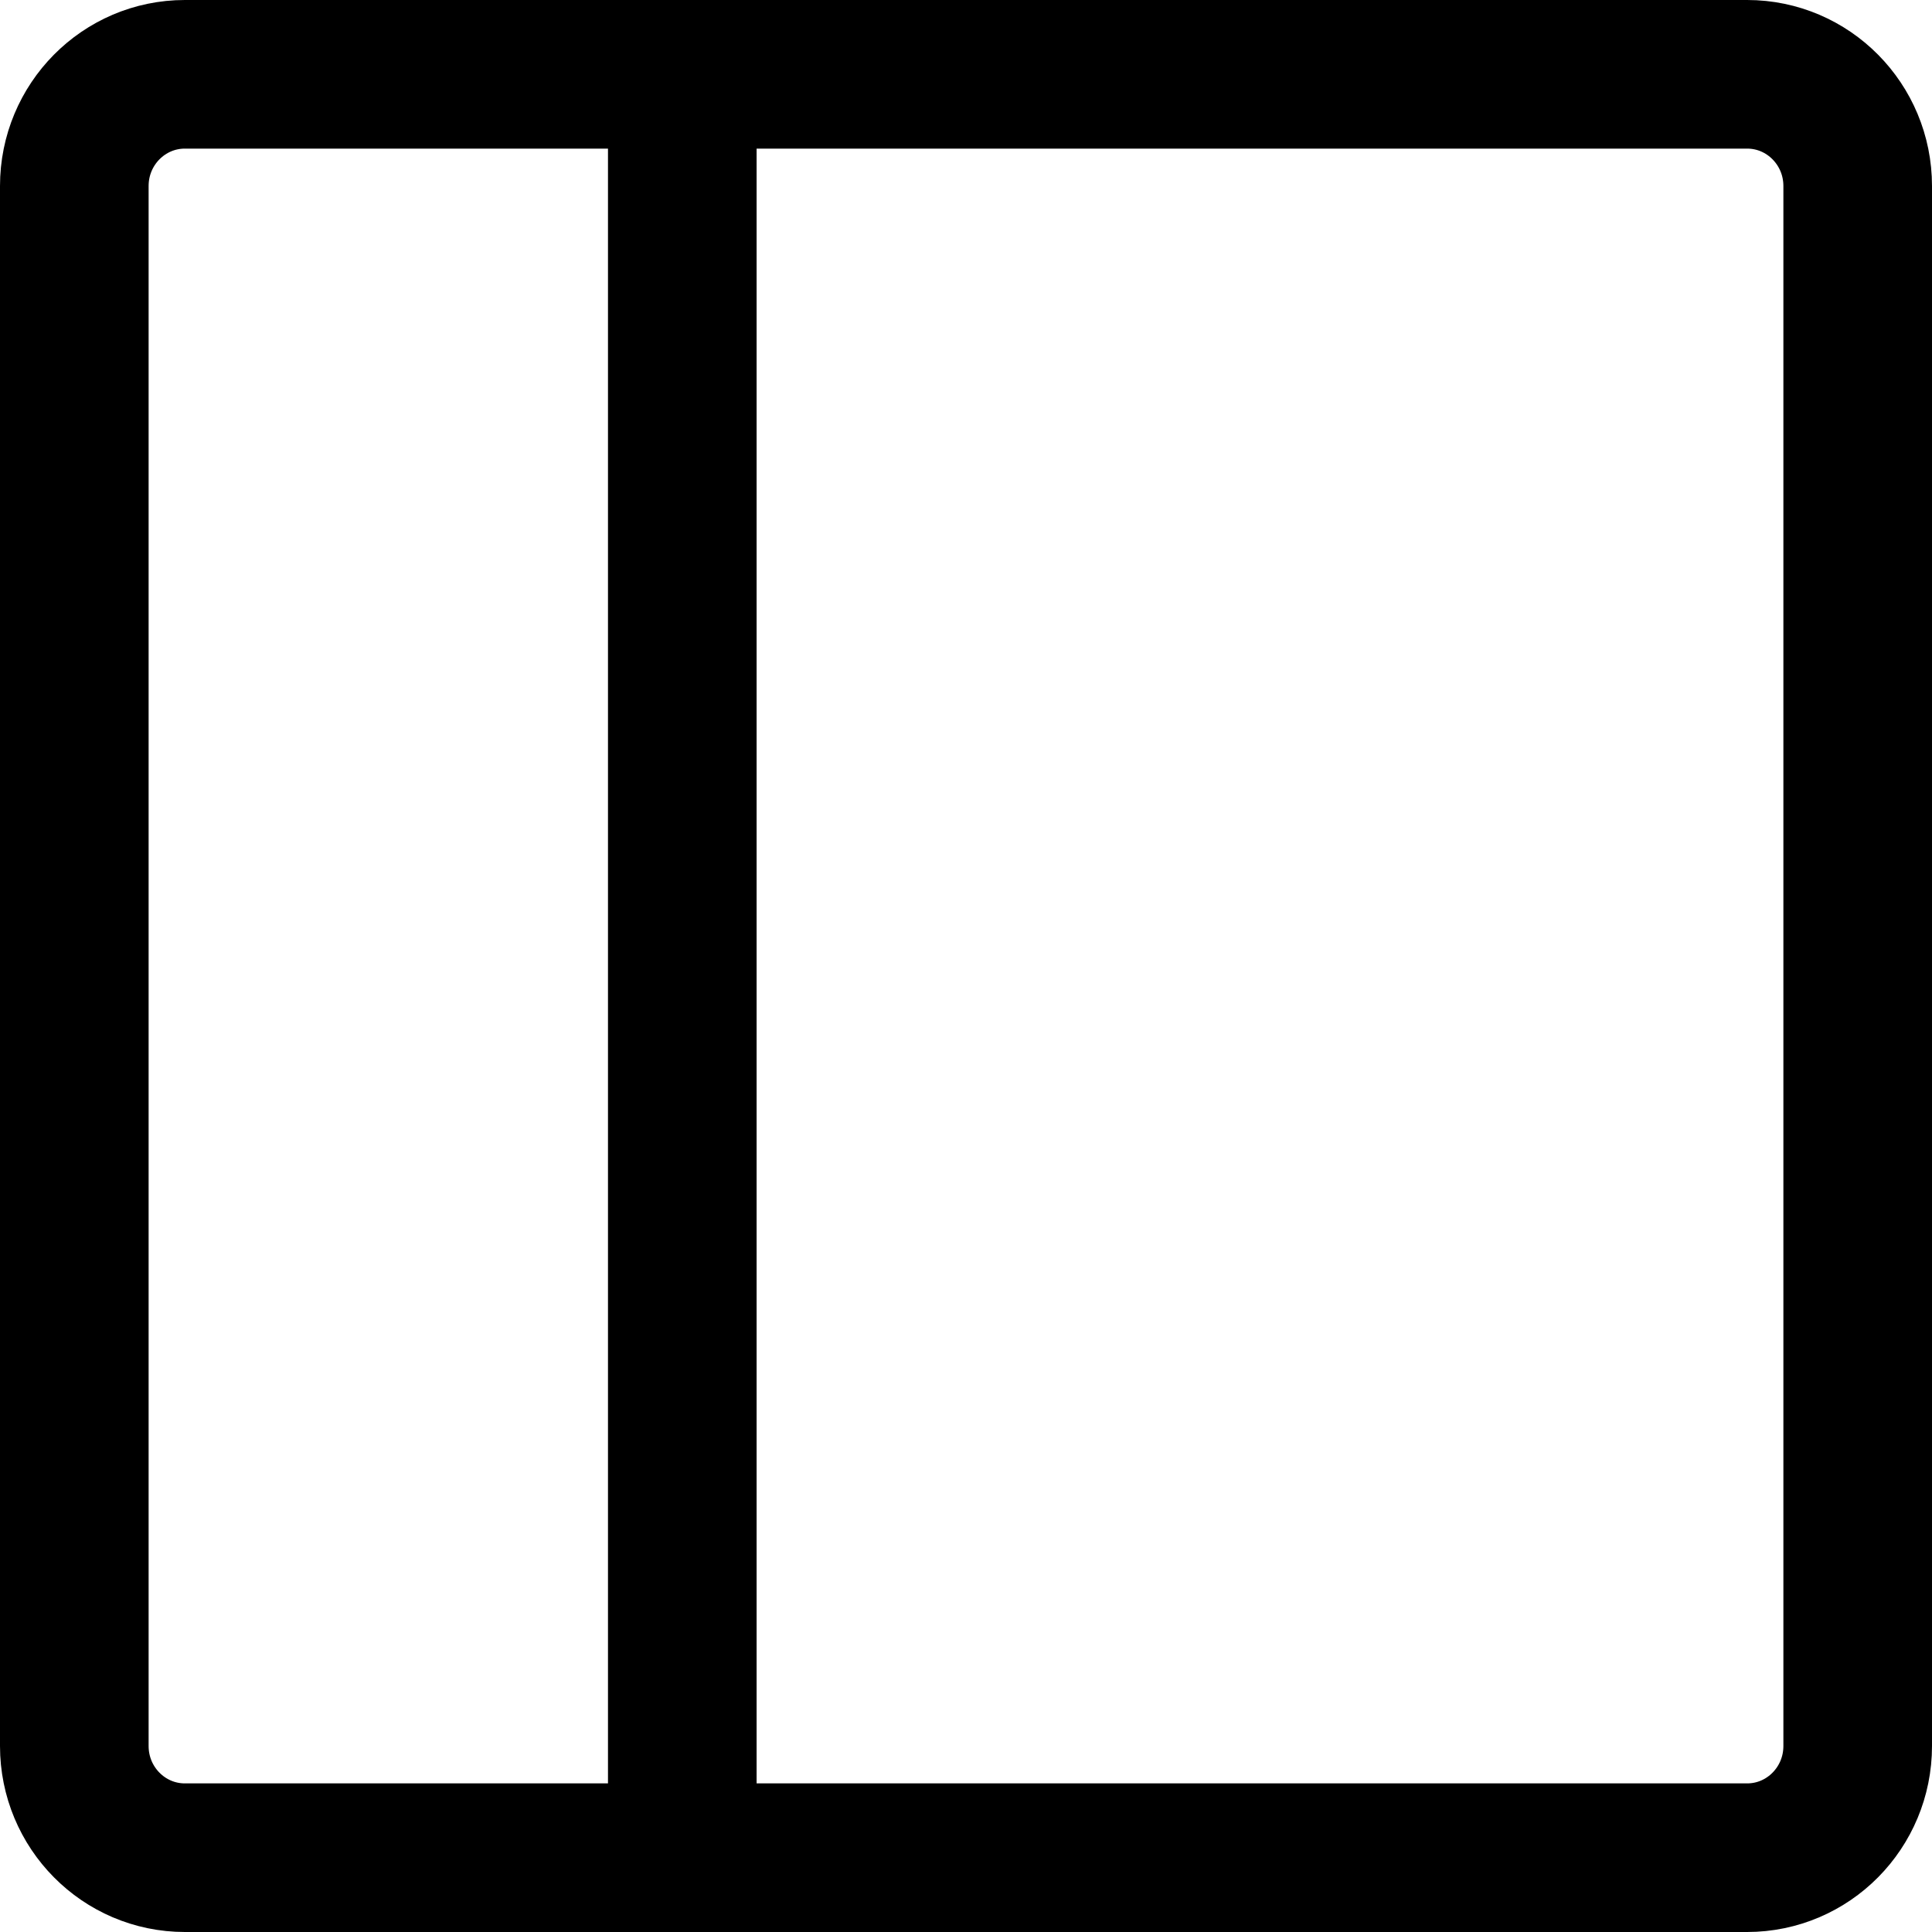
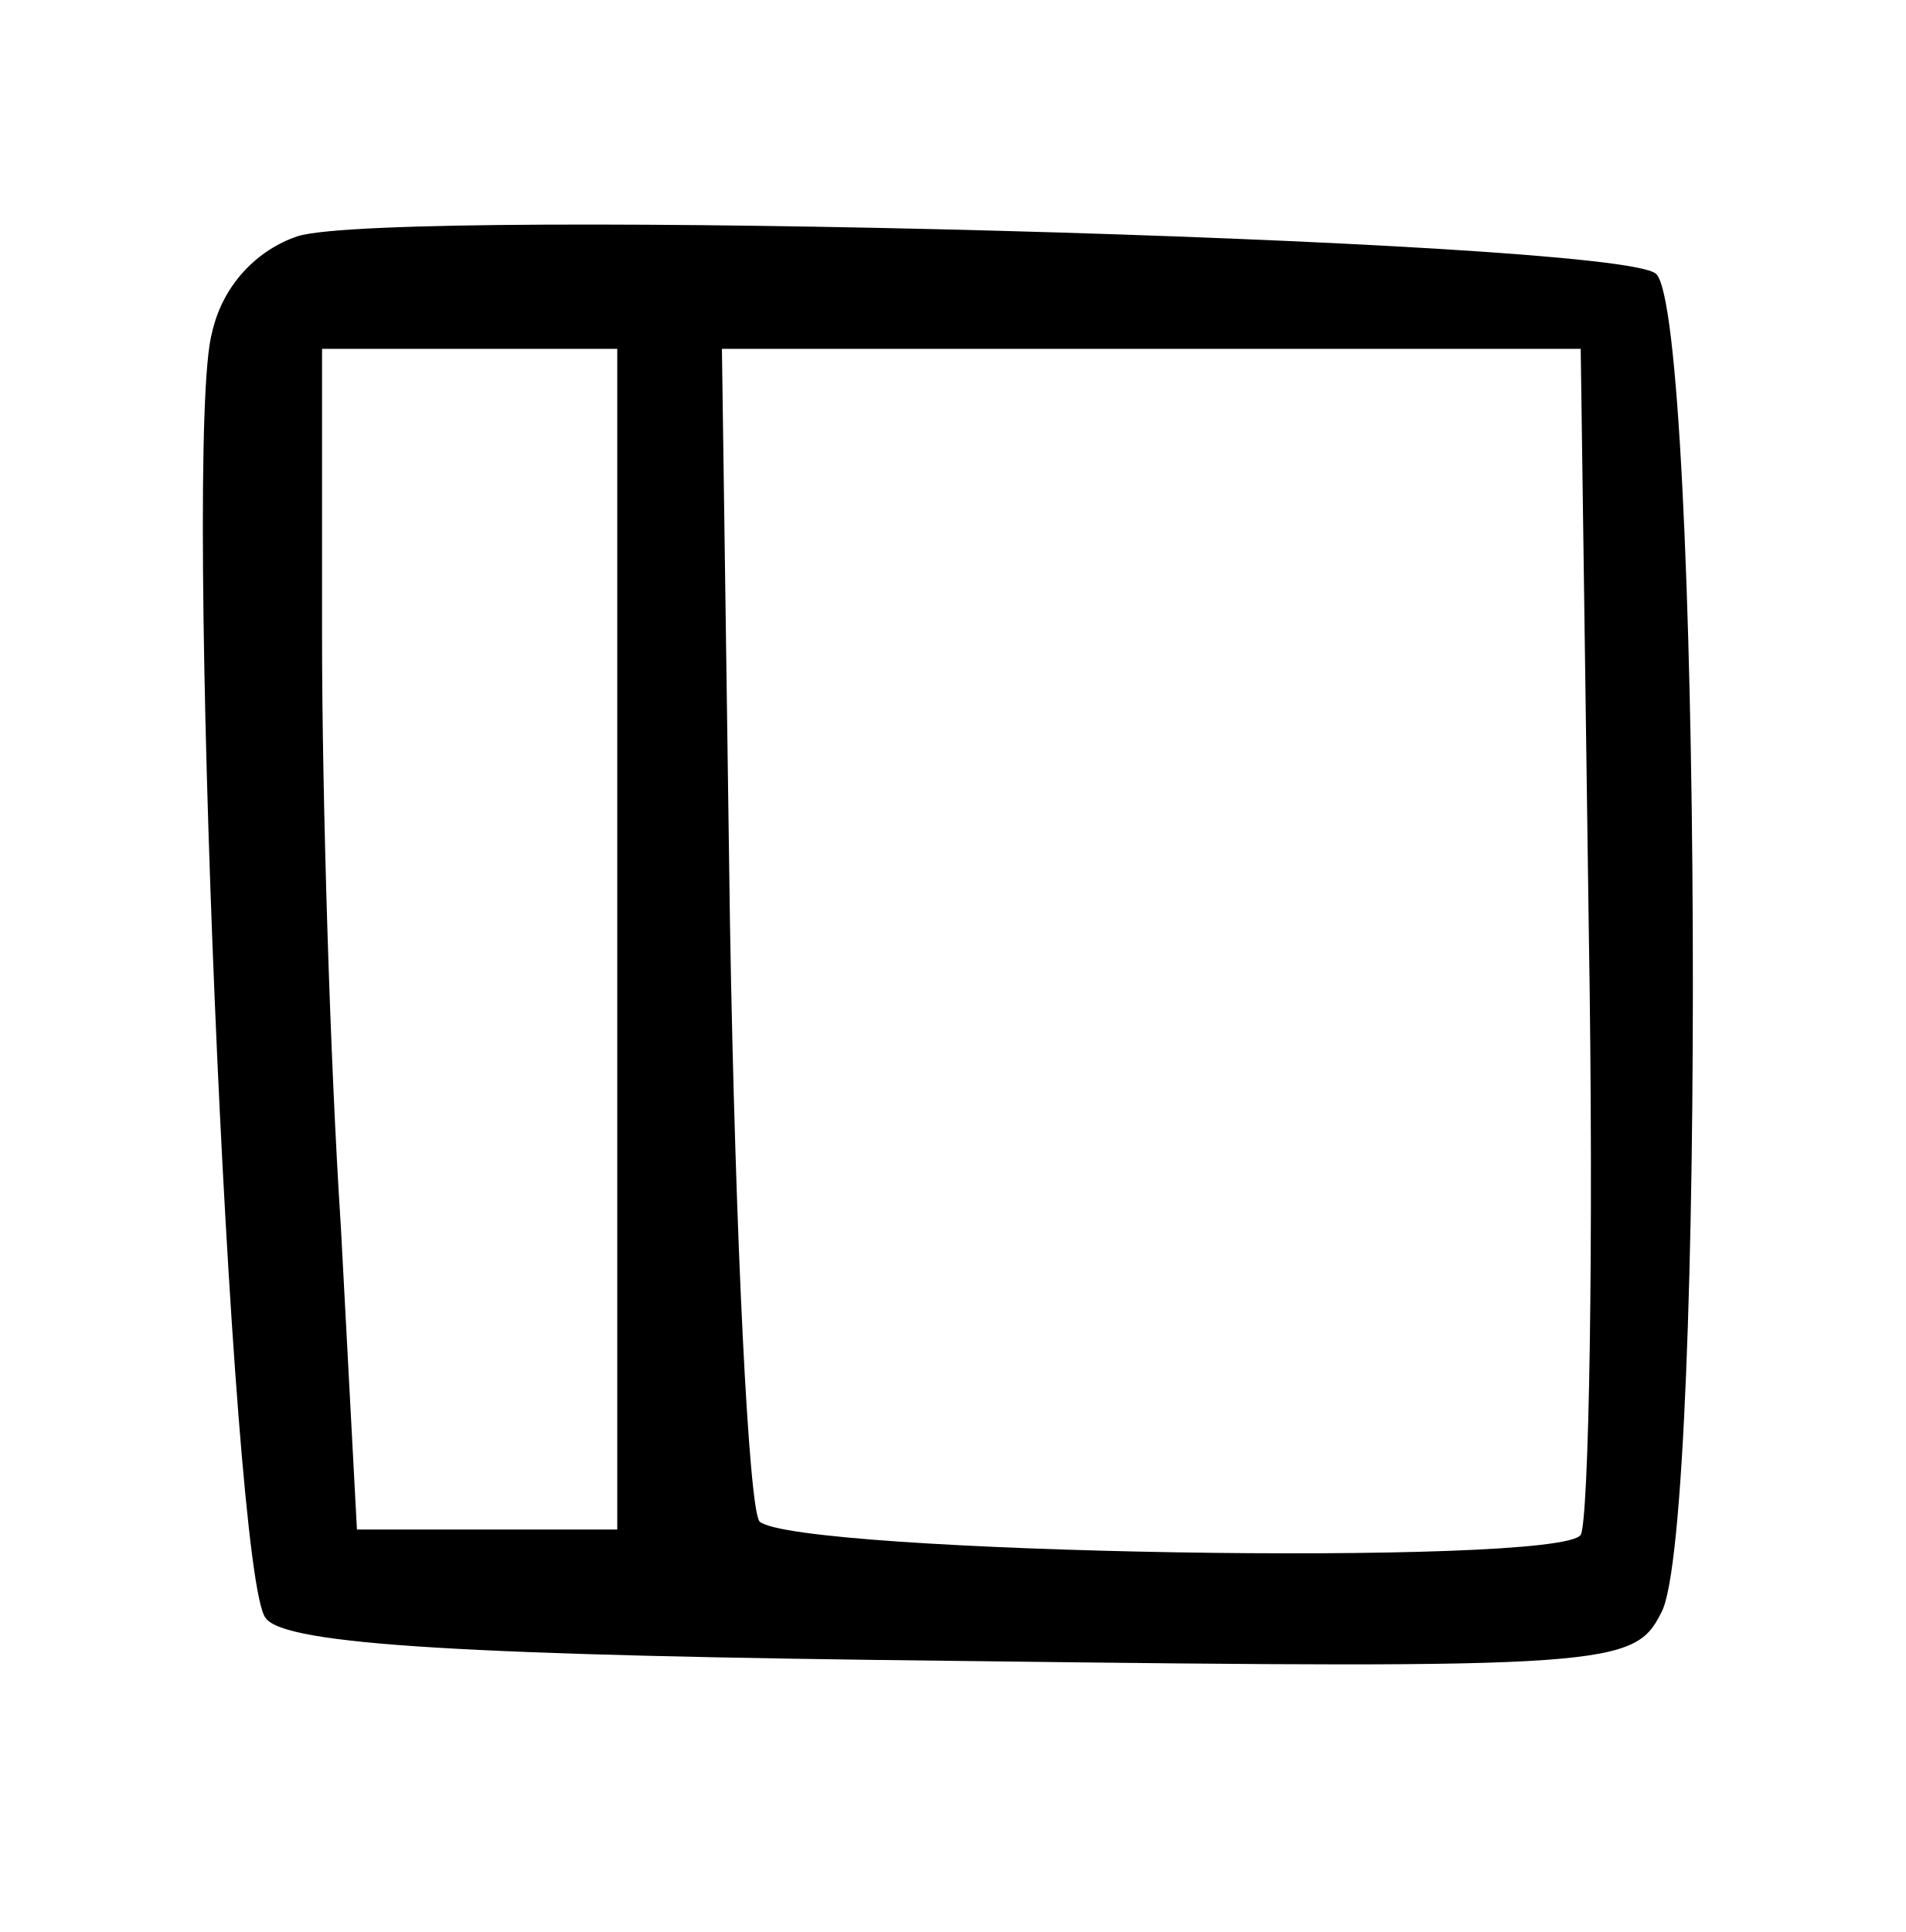
- <svg xmlns="http://www.w3.org/2000/svg" width="26" height="26" viewBox="0 0 26 26">
-   <path id="path1" fill="none" stroke="#000000" stroke-width="2" d="M 9.182 1.15 L 9.182 25 M 2.488 25 L 23.512 25 C 24.334 25 25 24.327 25 23.497 L 25 2.503 C 25 1.673 24.334 1 23.512 1 L 2.488 1 C 1.666 1 1 1.673 1 2.503 L 1 23.497 C 1 24.327 1.666 25 2.488 25 Z" />
+ <svg xmlns="http://www.w3.org/2000/svg" version="1.0" width="71pt" height="72pt" viewBox="0 0 71 72" preserveAspectRatio="xMidYMid meet">
+   <g transform="translate(0,72) scale(0.1,-0.1)" fill="currentColor" stroke="none">
+     <path d="M111 632 c-15 -5 -28 -18 -32 -36 -11 -39 7 -464 20 -479 7 -10 75 -14 260 -16 241 -3 250 -2 260 18 17 30 15 485 -2 499 -15 13 -470 25 -506 14z m119 -262 l0 -220 -48 0 -49 0 -6 113 c-4 61 -7 160 -7 220 l0 107 55 0 55 0 0 -220z m362 4 c2 -119 0 -221 -3 -226 -8 -12 -293 -7 -306 5 -4 5 -9 105 -11 223 l-3 214 160 0 160 0 3 -216z" />
+   </g>
</svg>
